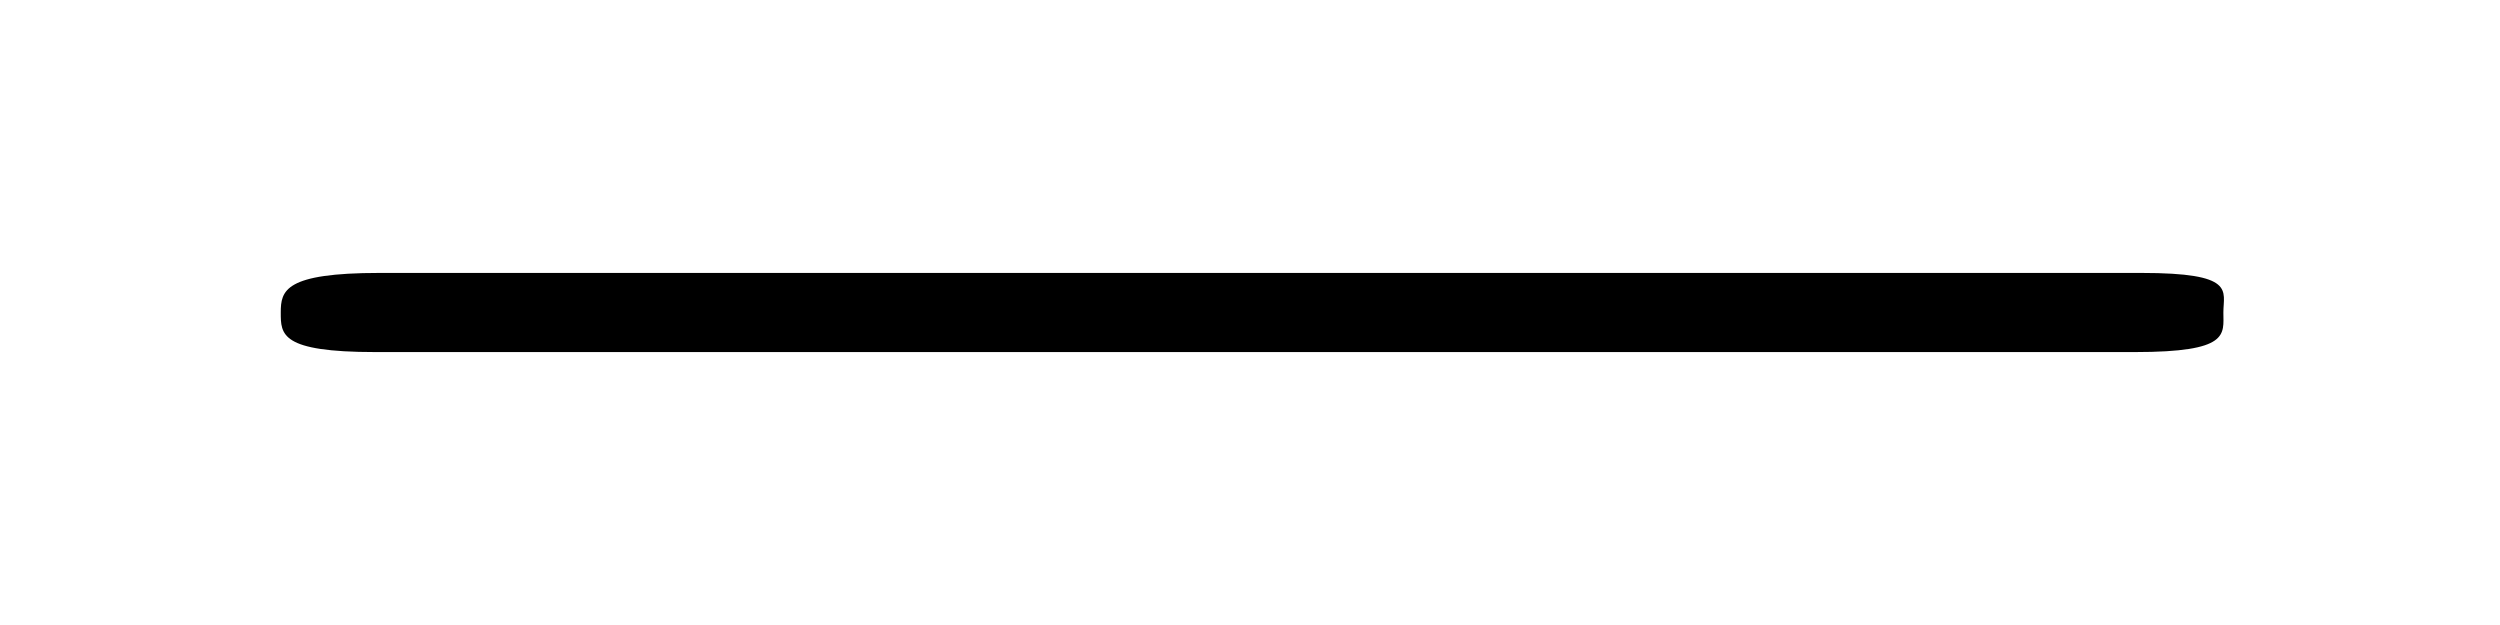
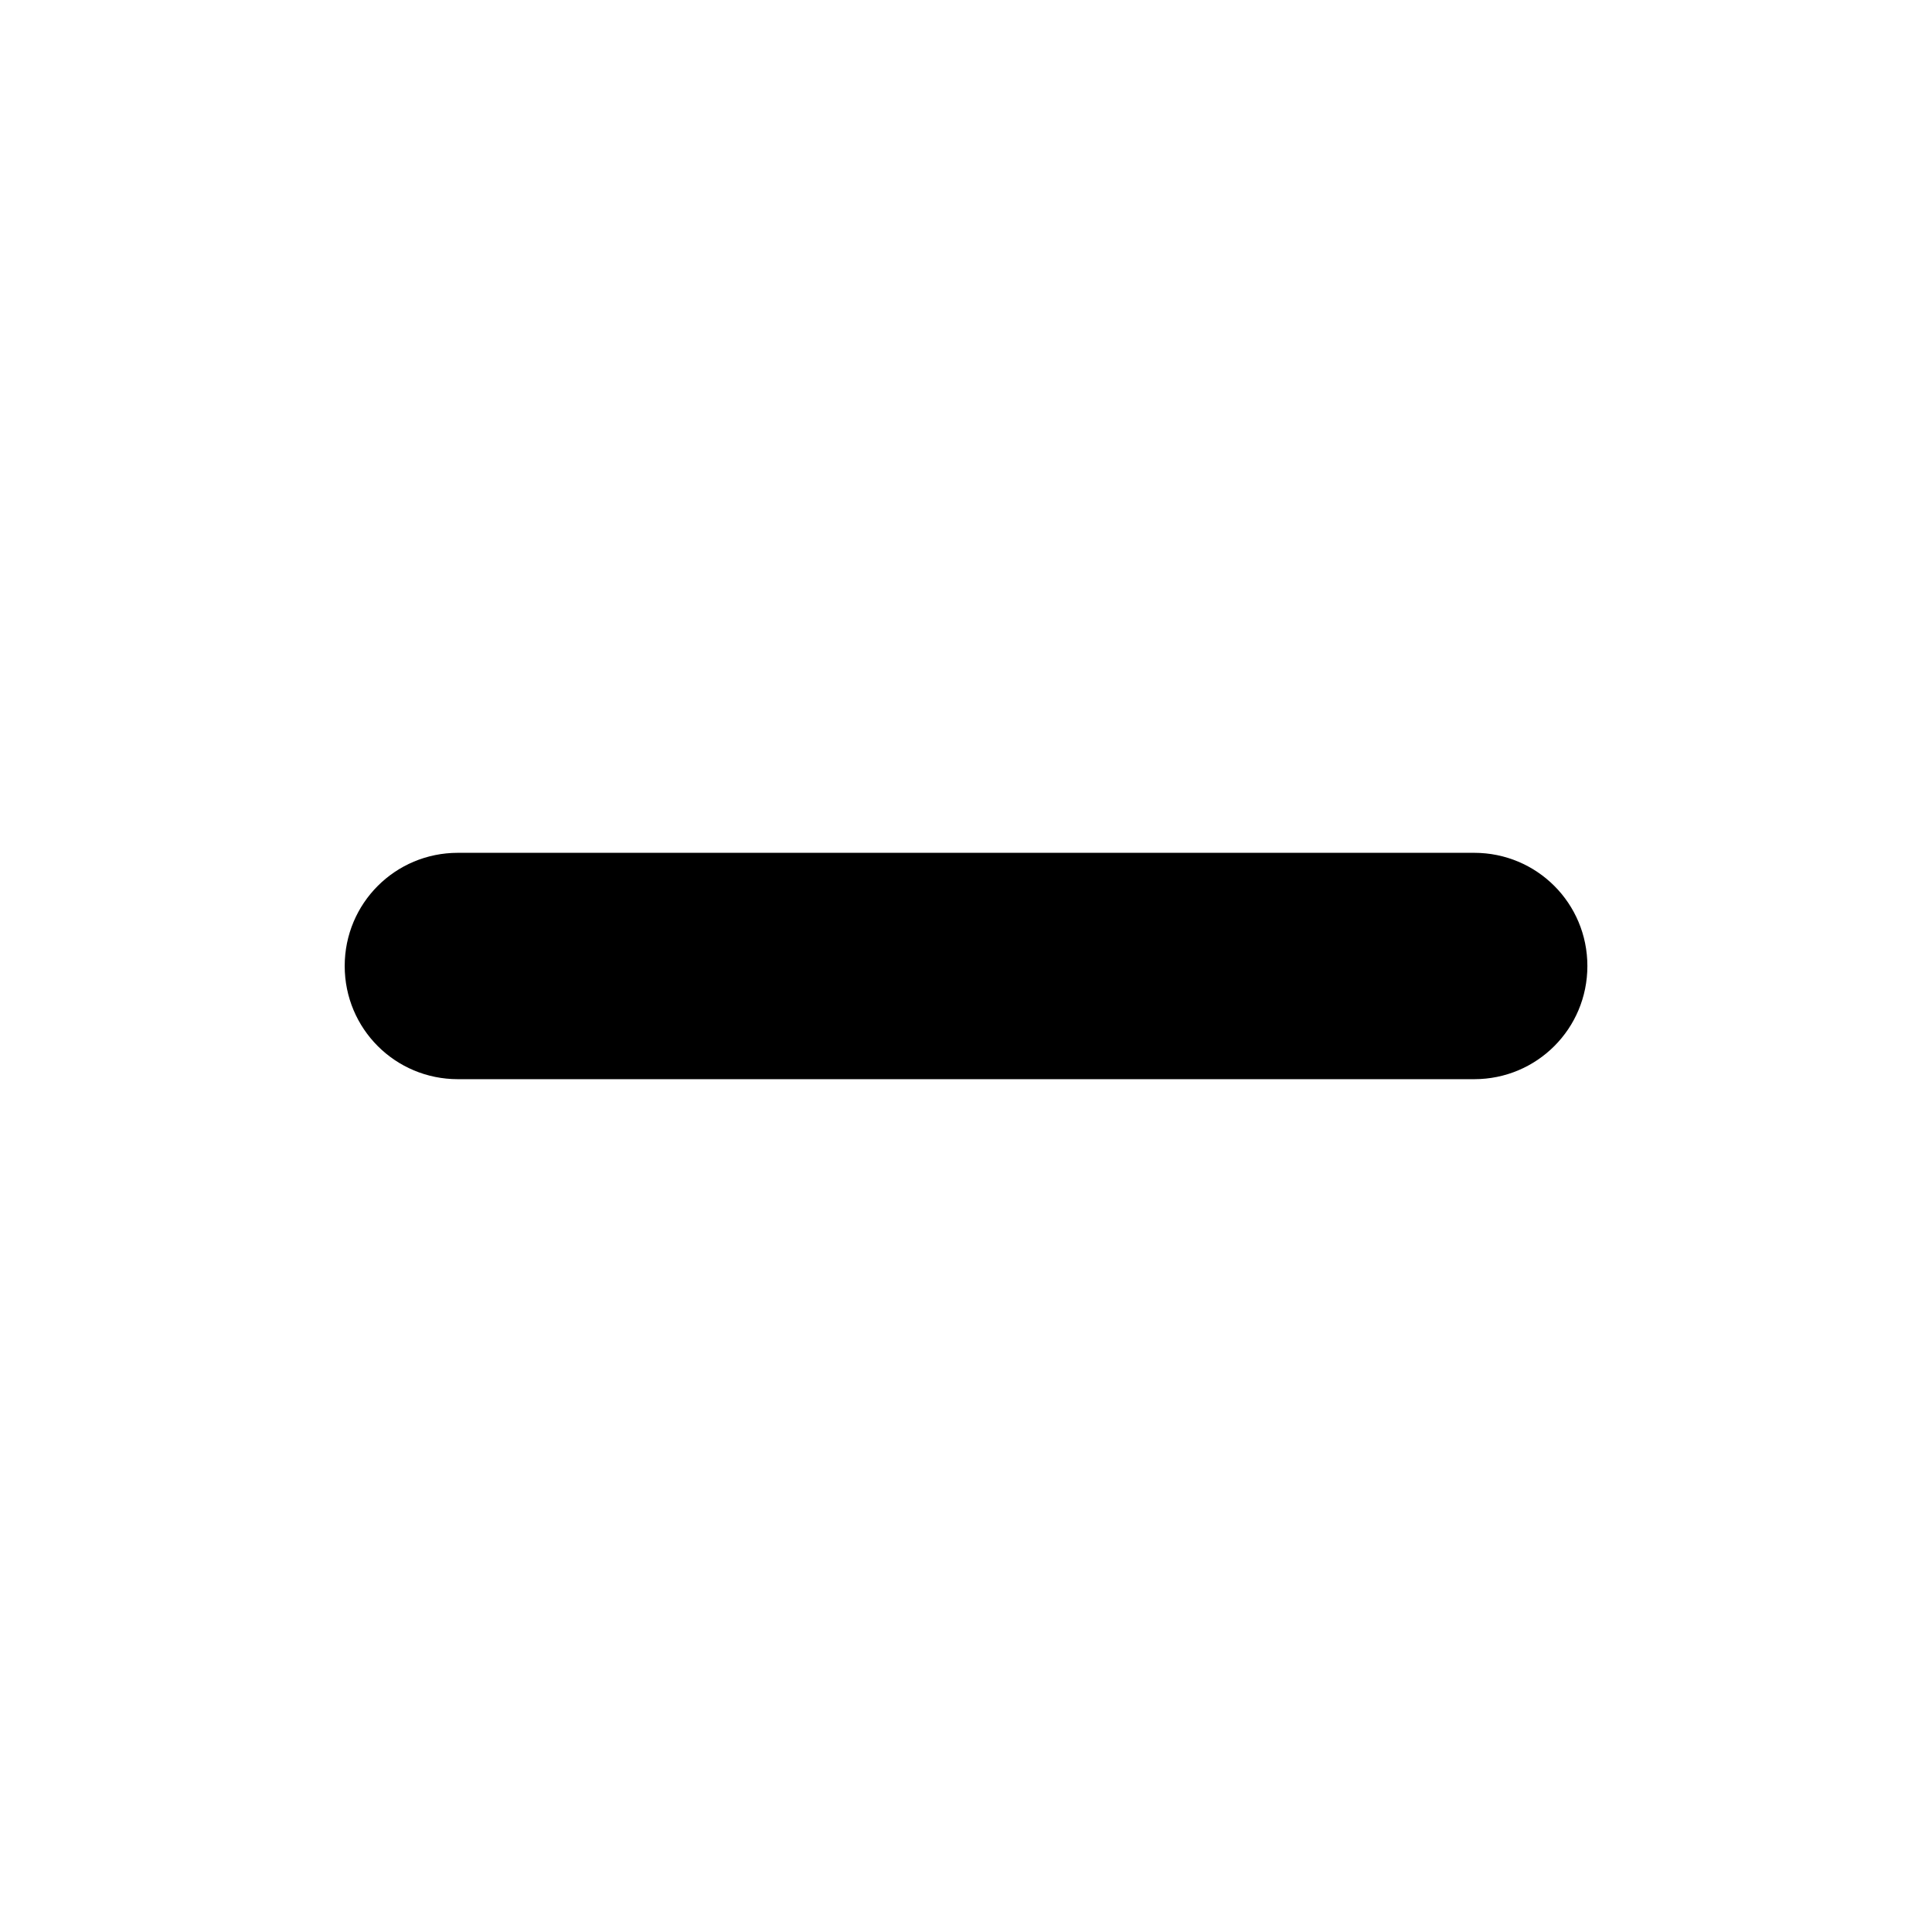
- <svg xmlns="http://www.w3.org/2000/svg" width="128" height="32" viewBox="0 0 128 32">
-   <path d="m 19.431,13.974 h 90.199 c 4.859,0 4.207,0.904 4.207,2.026 0,1.123 0.333,2.026 -4.526,2.026 H 19.219 c -4.859,0 -4.844,-0.904 -4.844,-2.026 0,-1.123 0.198,-2.026 5.056,-2.026 z" />
+ <svg xmlns="http://www.w3.org/2000/svg" width="24" height="24" viewBox="0 0 24 24">
+   <path d="m 5.688,10.594 h 12.625 c 0.779,0 1.406,0.627 1.406,1.406 0,0.779 -0.627,1.406 -1.406,1.406 H 5.688 c -0.779,0 -1.406,-0.627 -1.406,-1.406 0,-0.779 0.627,-1.406 1.406,-1.406 z" id="rect3711" />
</svg>
